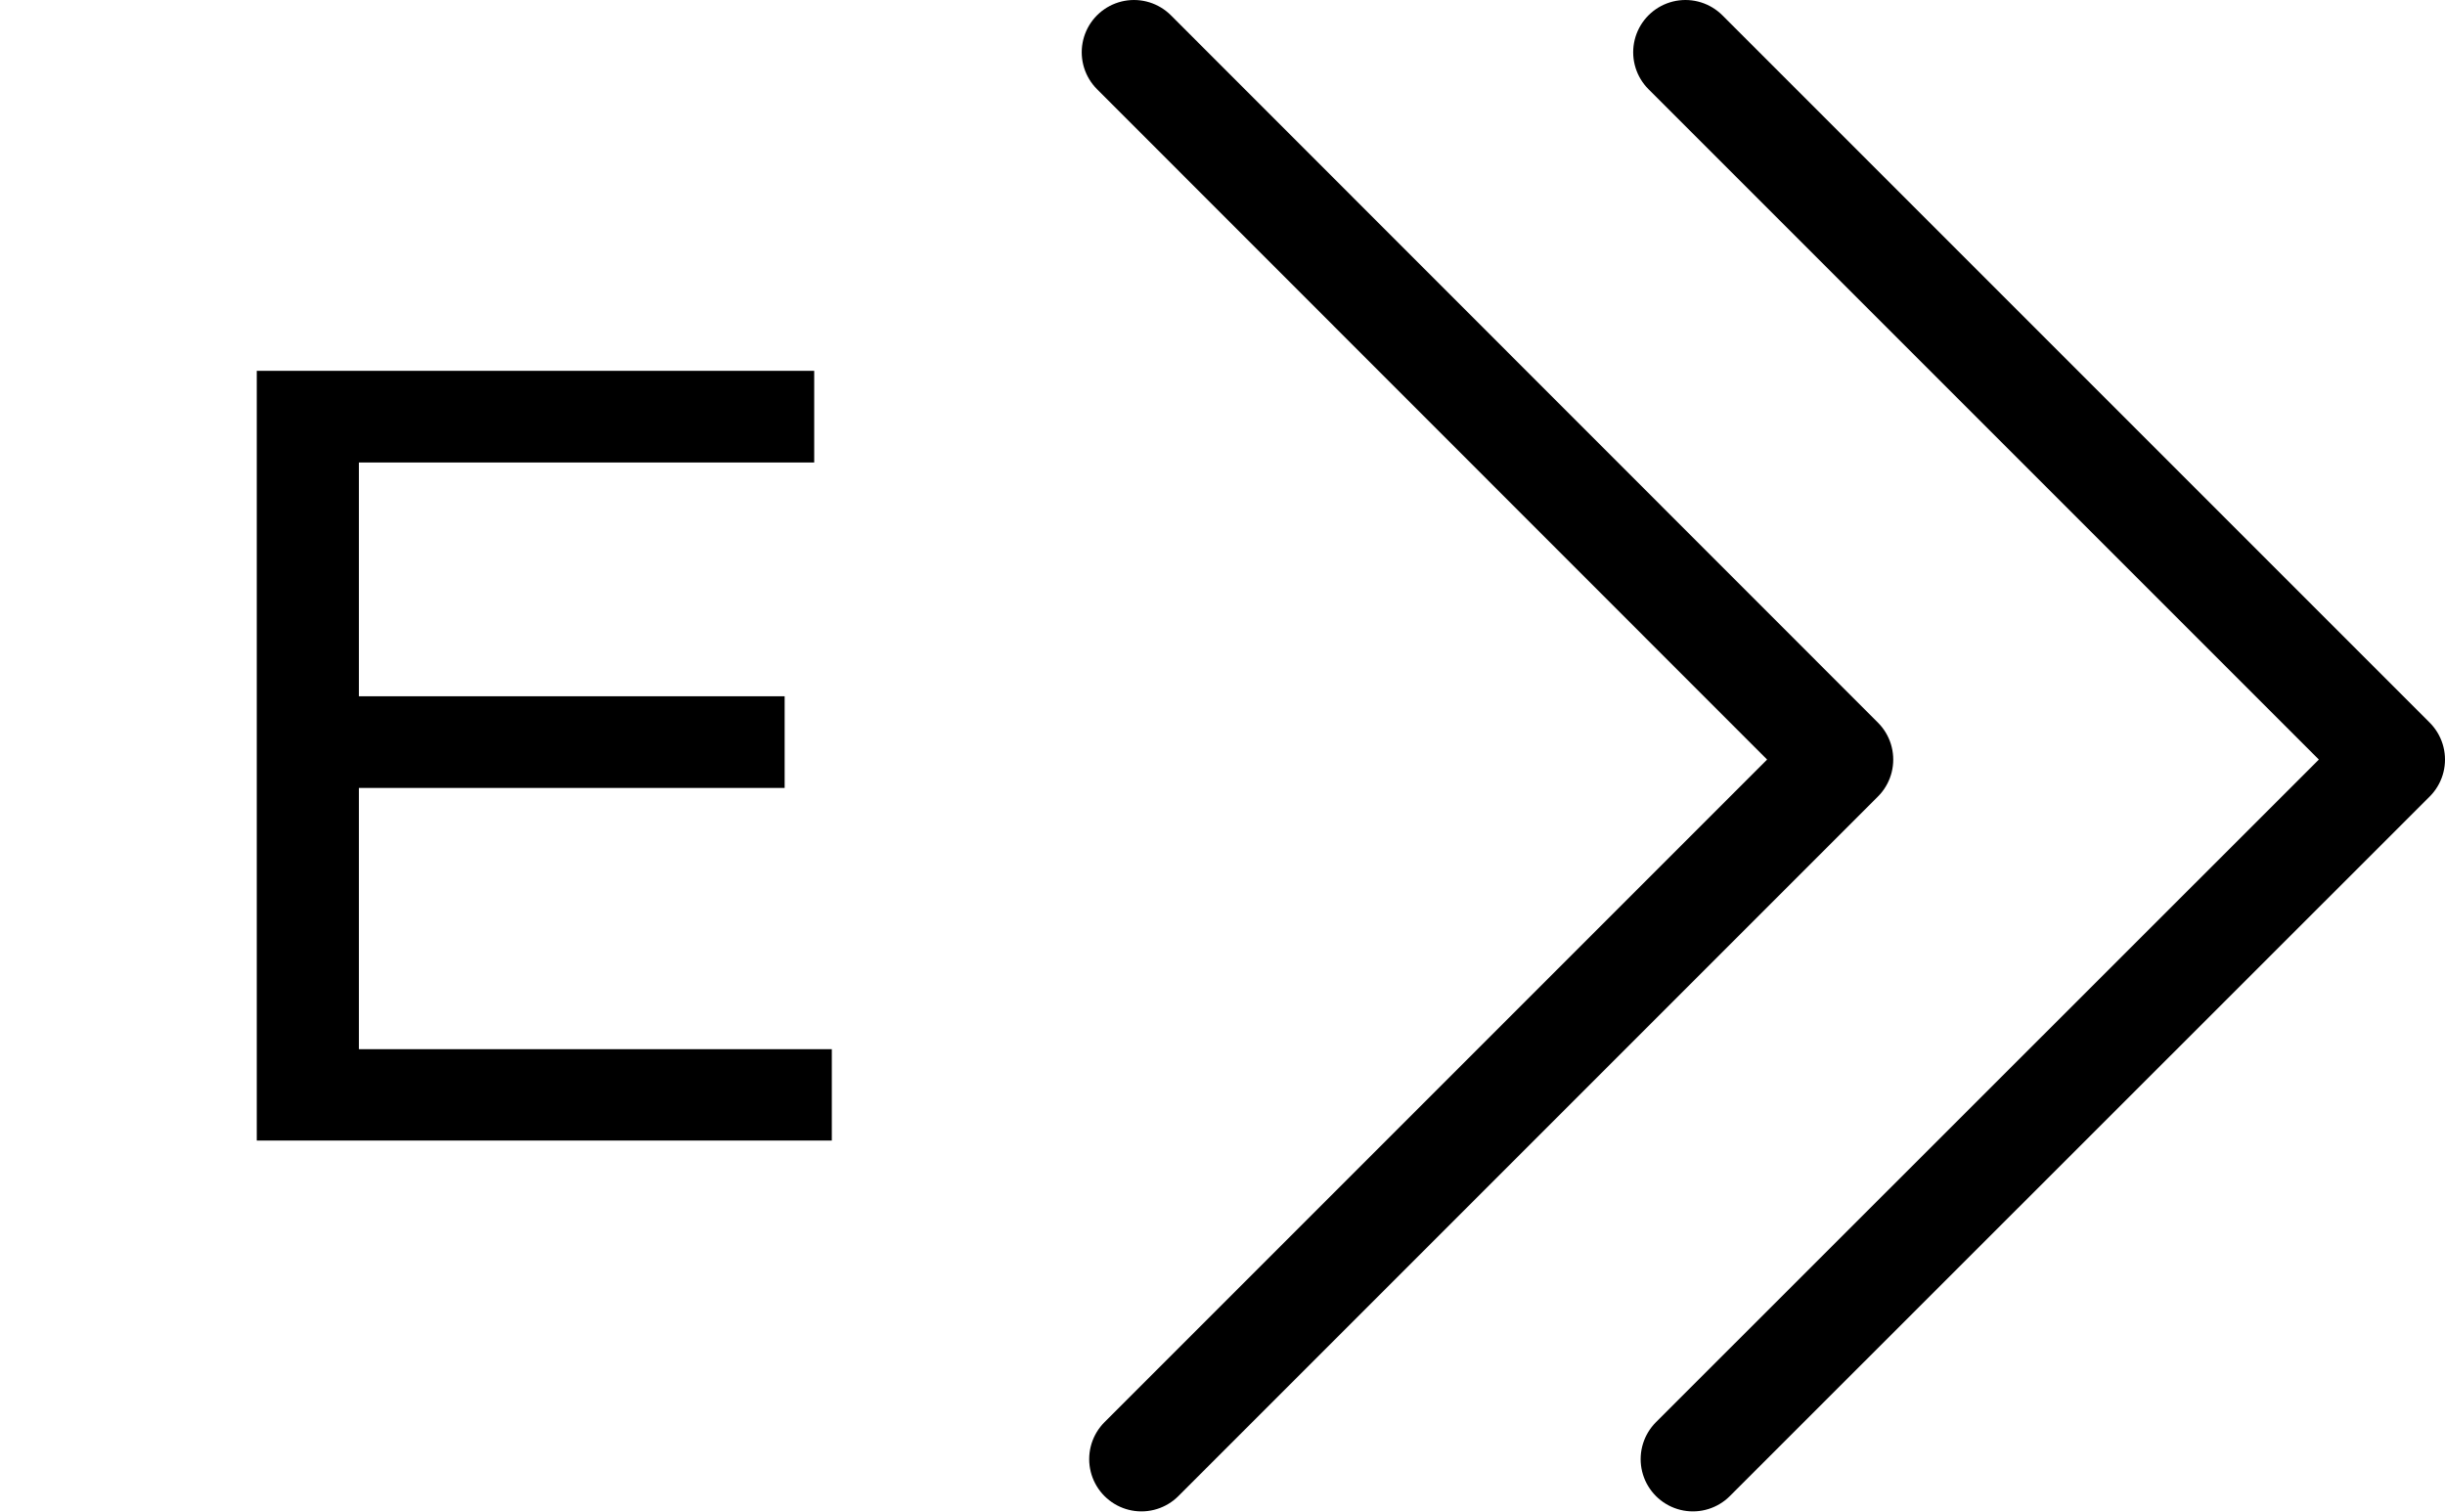
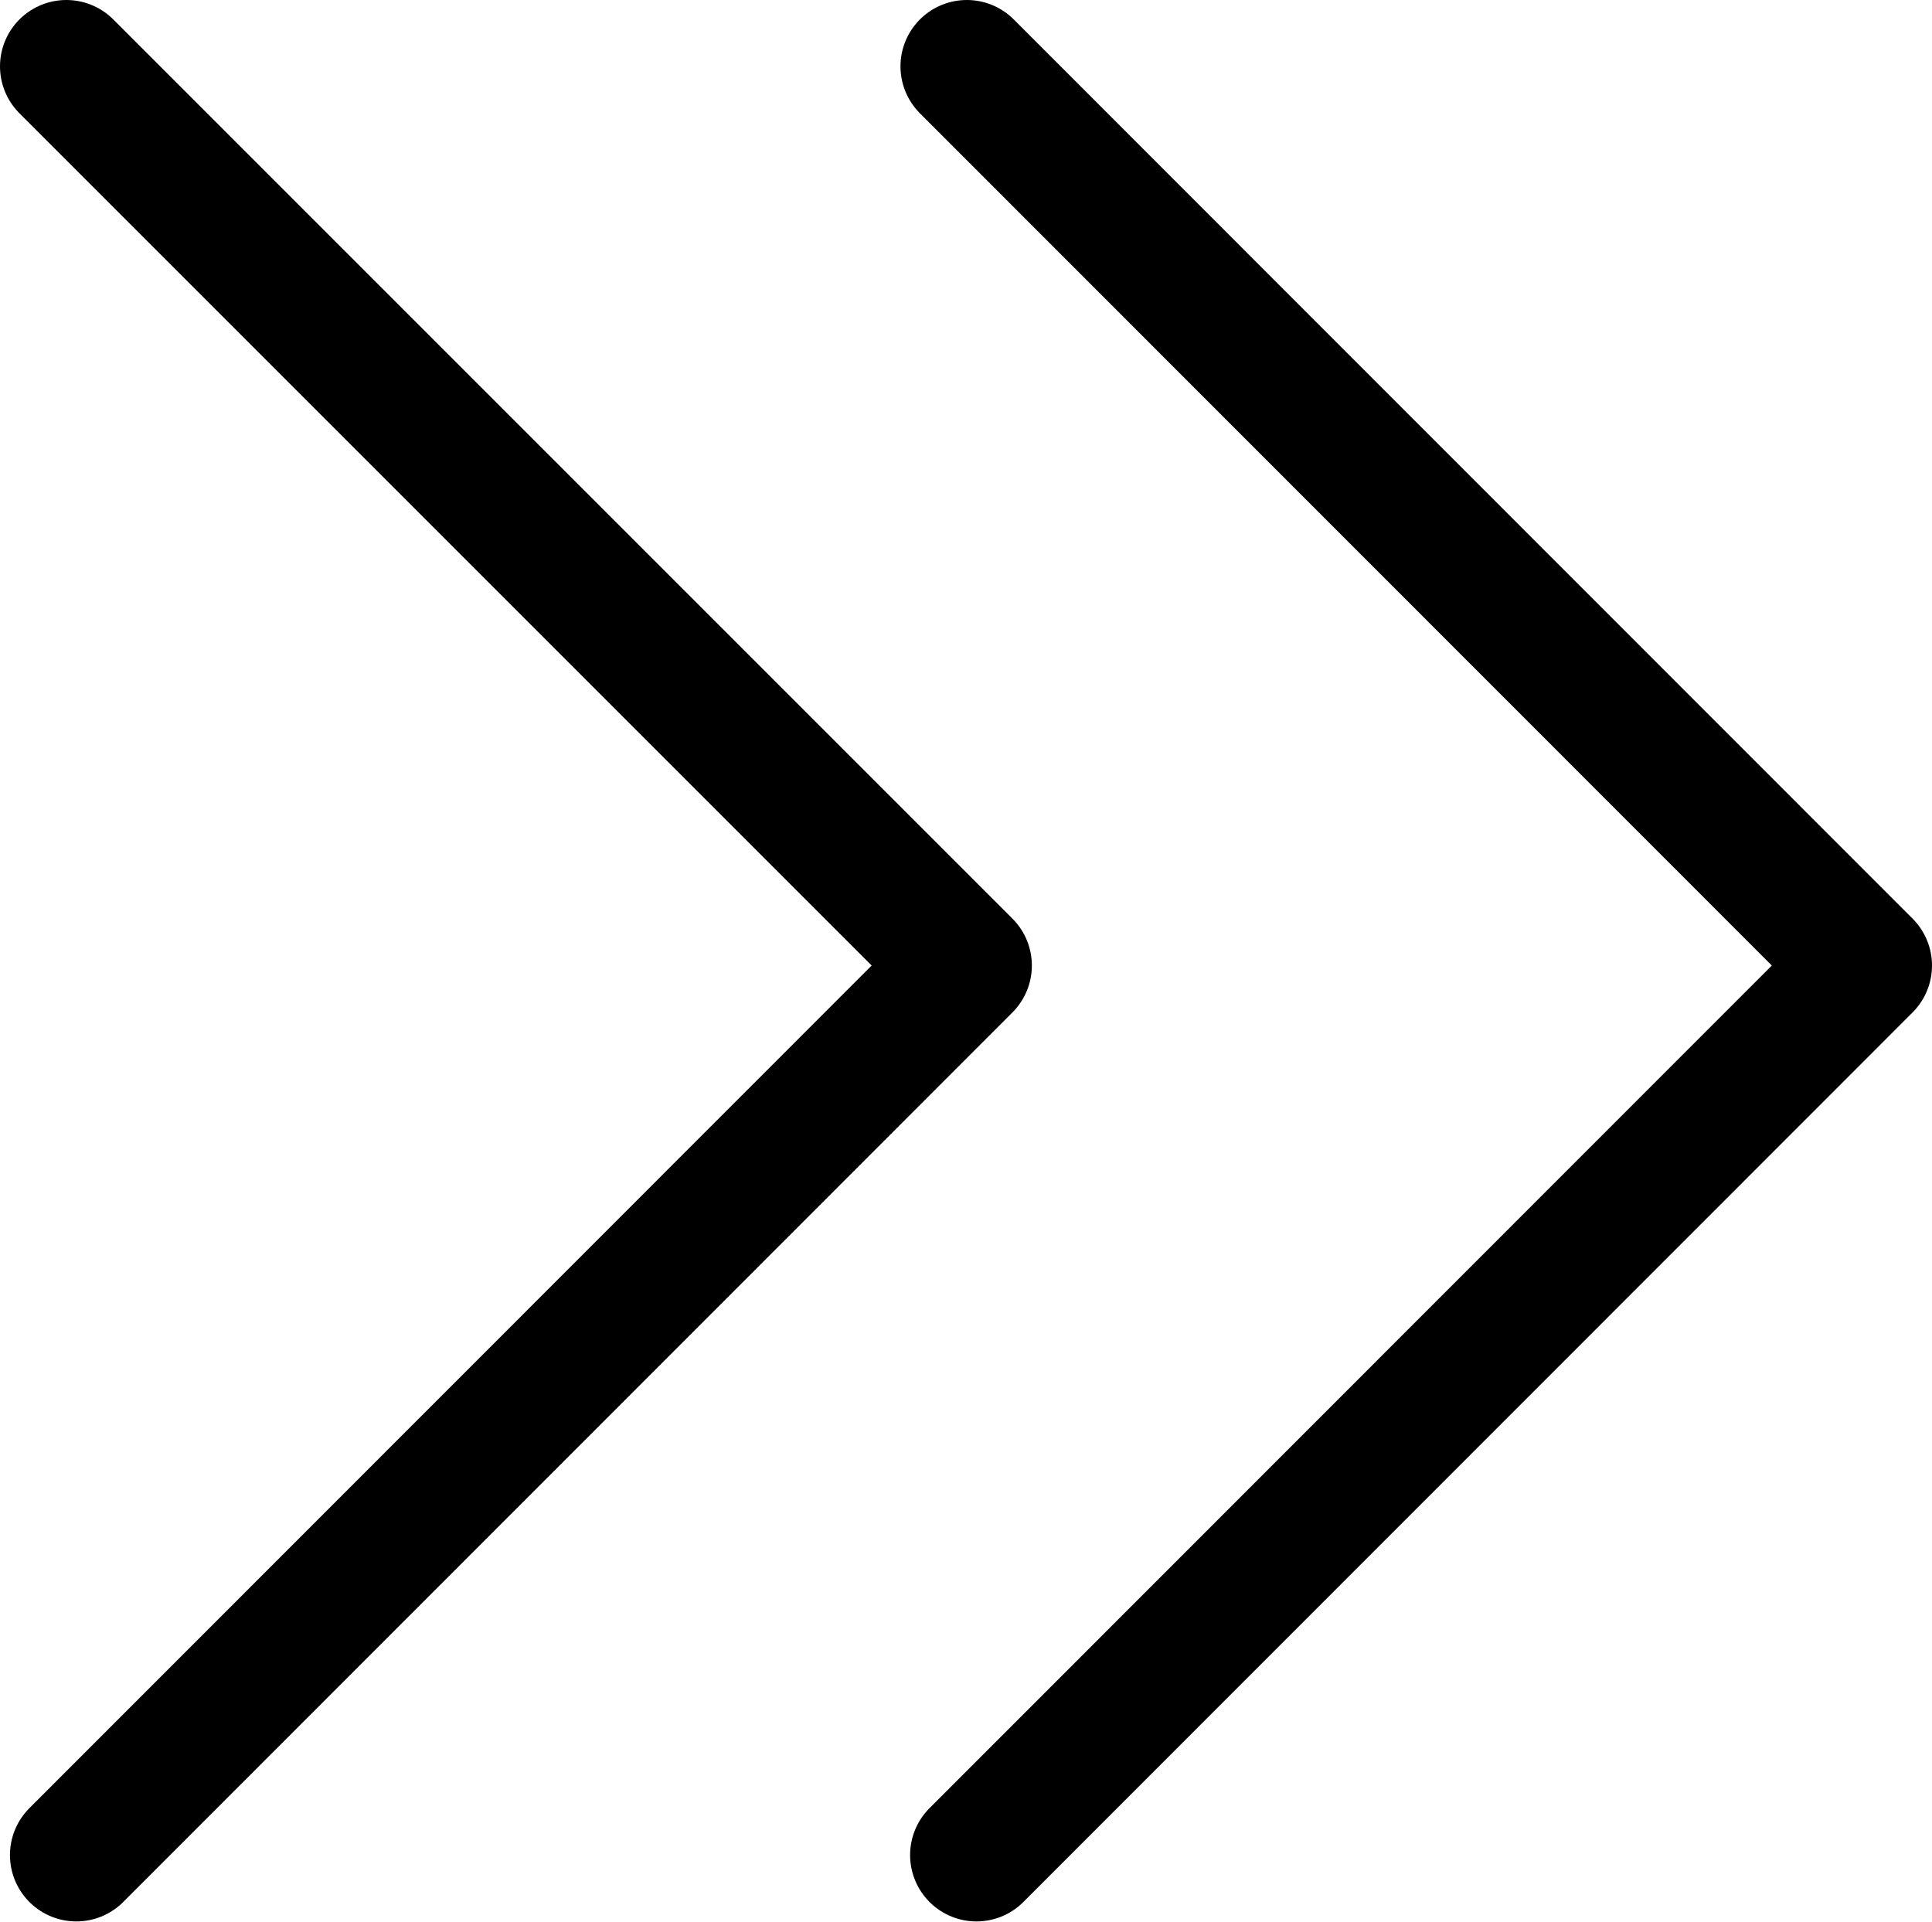
- <svg xmlns="http://www.w3.org/2000/svg" version="1.1" id="Layer_1" x="0px" y="0px" viewBox="-335 -1.5 818.9 506.2" enable-background="new -335 -1.5 818.9 506.2" xml:space="preserve">
+ <svg xmlns="http://www.w3.org/2000/svg" version="1.1" id="Layer_1" x="0px" y="0px" viewBox="209 210 582.3 579.1" enable-background="new 209 210 582.3 579.1" xml:space="preserve">
  <g>
    <g>
-       <polyline fill="none" stroke="#000000" stroke-width="35" stroke-linecap="round" stroke-linejoin="round" stroke-miterlimit="10" points="    47.3,487.2 281.6,252.9 44.8,16   " />
-       <polyline fill="none" stroke="#000000" stroke-width="35" stroke-linecap="round" stroke-linejoin="round" stroke-miterlimit="10" points="    232,487.2 466.4,252.9 229.5,16   " />
-     </g>
-     <g>
-       <path d="M-56.4,380.5H-249V122.7h186.7v30.7h-152.5v78.3h142.6v30.7h-142.6v87.5h158.4V380.5z" />
+       <polyline fill="none" stroke="#000000" stroke-width="40" stroke-linecap="round" stroke-linejoin="round" stroke-miterlimit="10" points="    232,769.1 500,501 229,230   " />
+       <polyline fill="none" stroke="#000000" stroke-width="40" stroke-linecap="round" stroke-linejoin="round" stroke-miterlimit="10" points="    503.3,769.1 771.3,501 500.4,230   " />
    </g>
  </g>
</svg>
